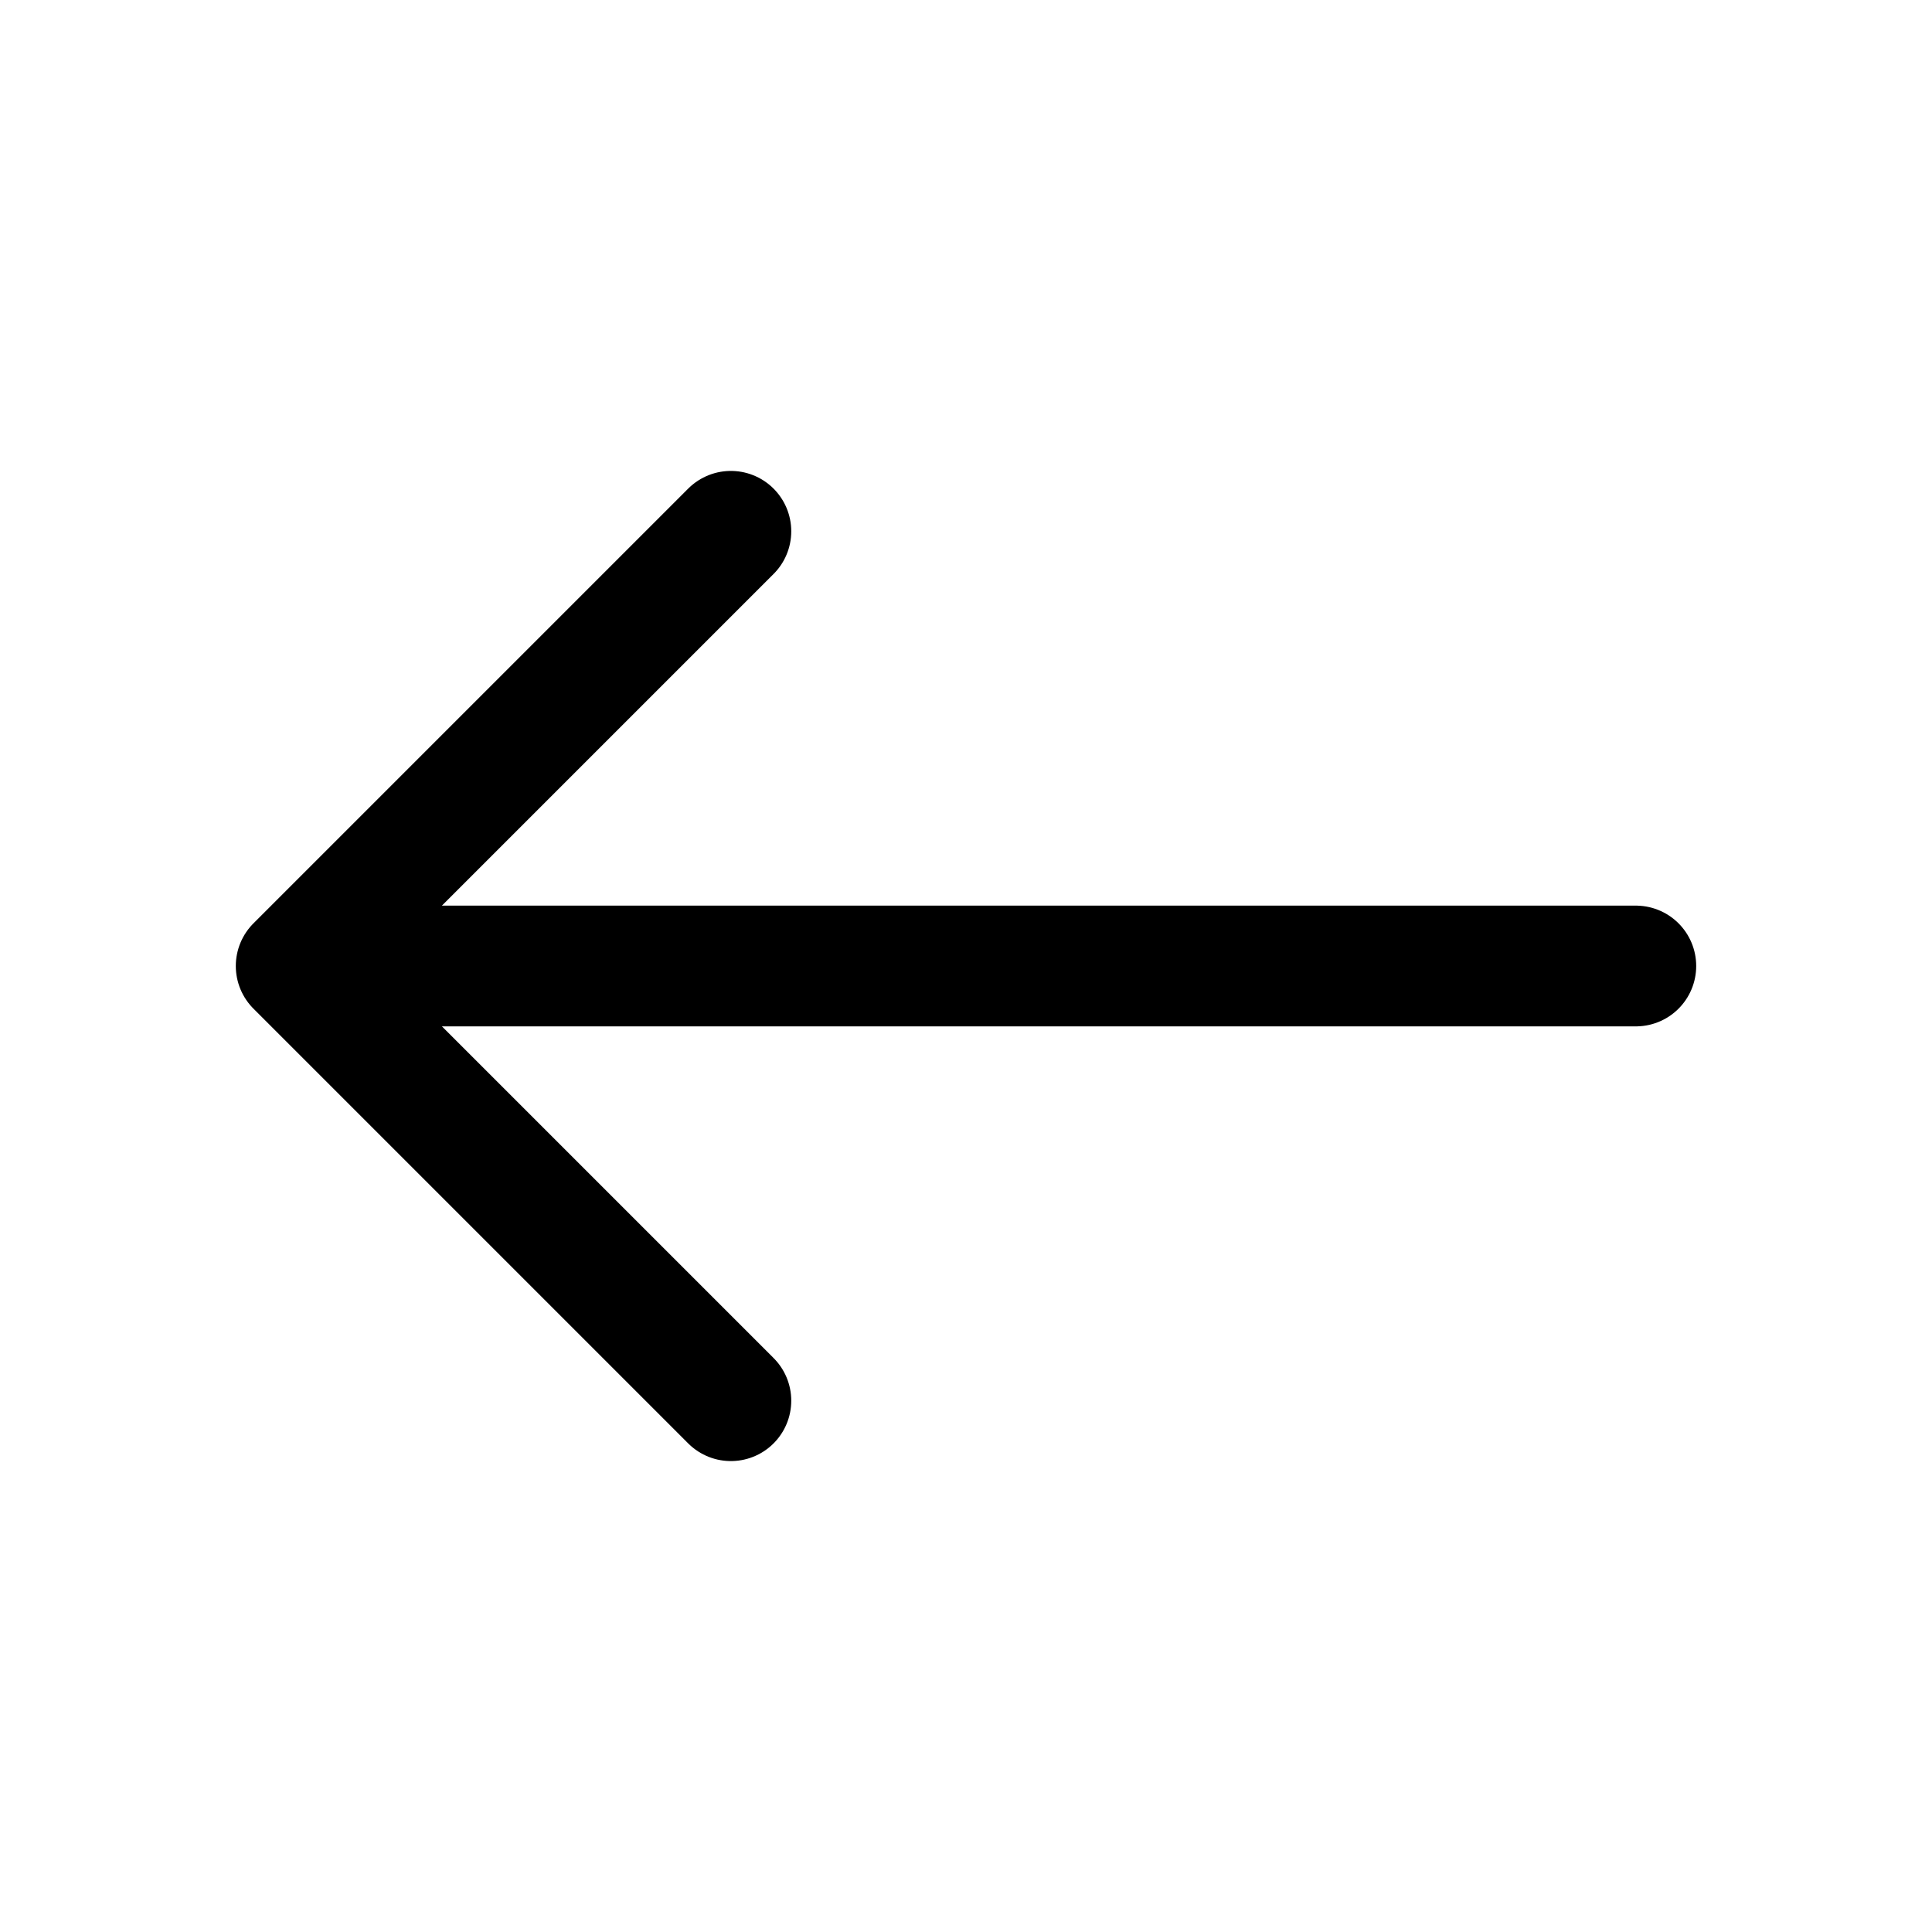
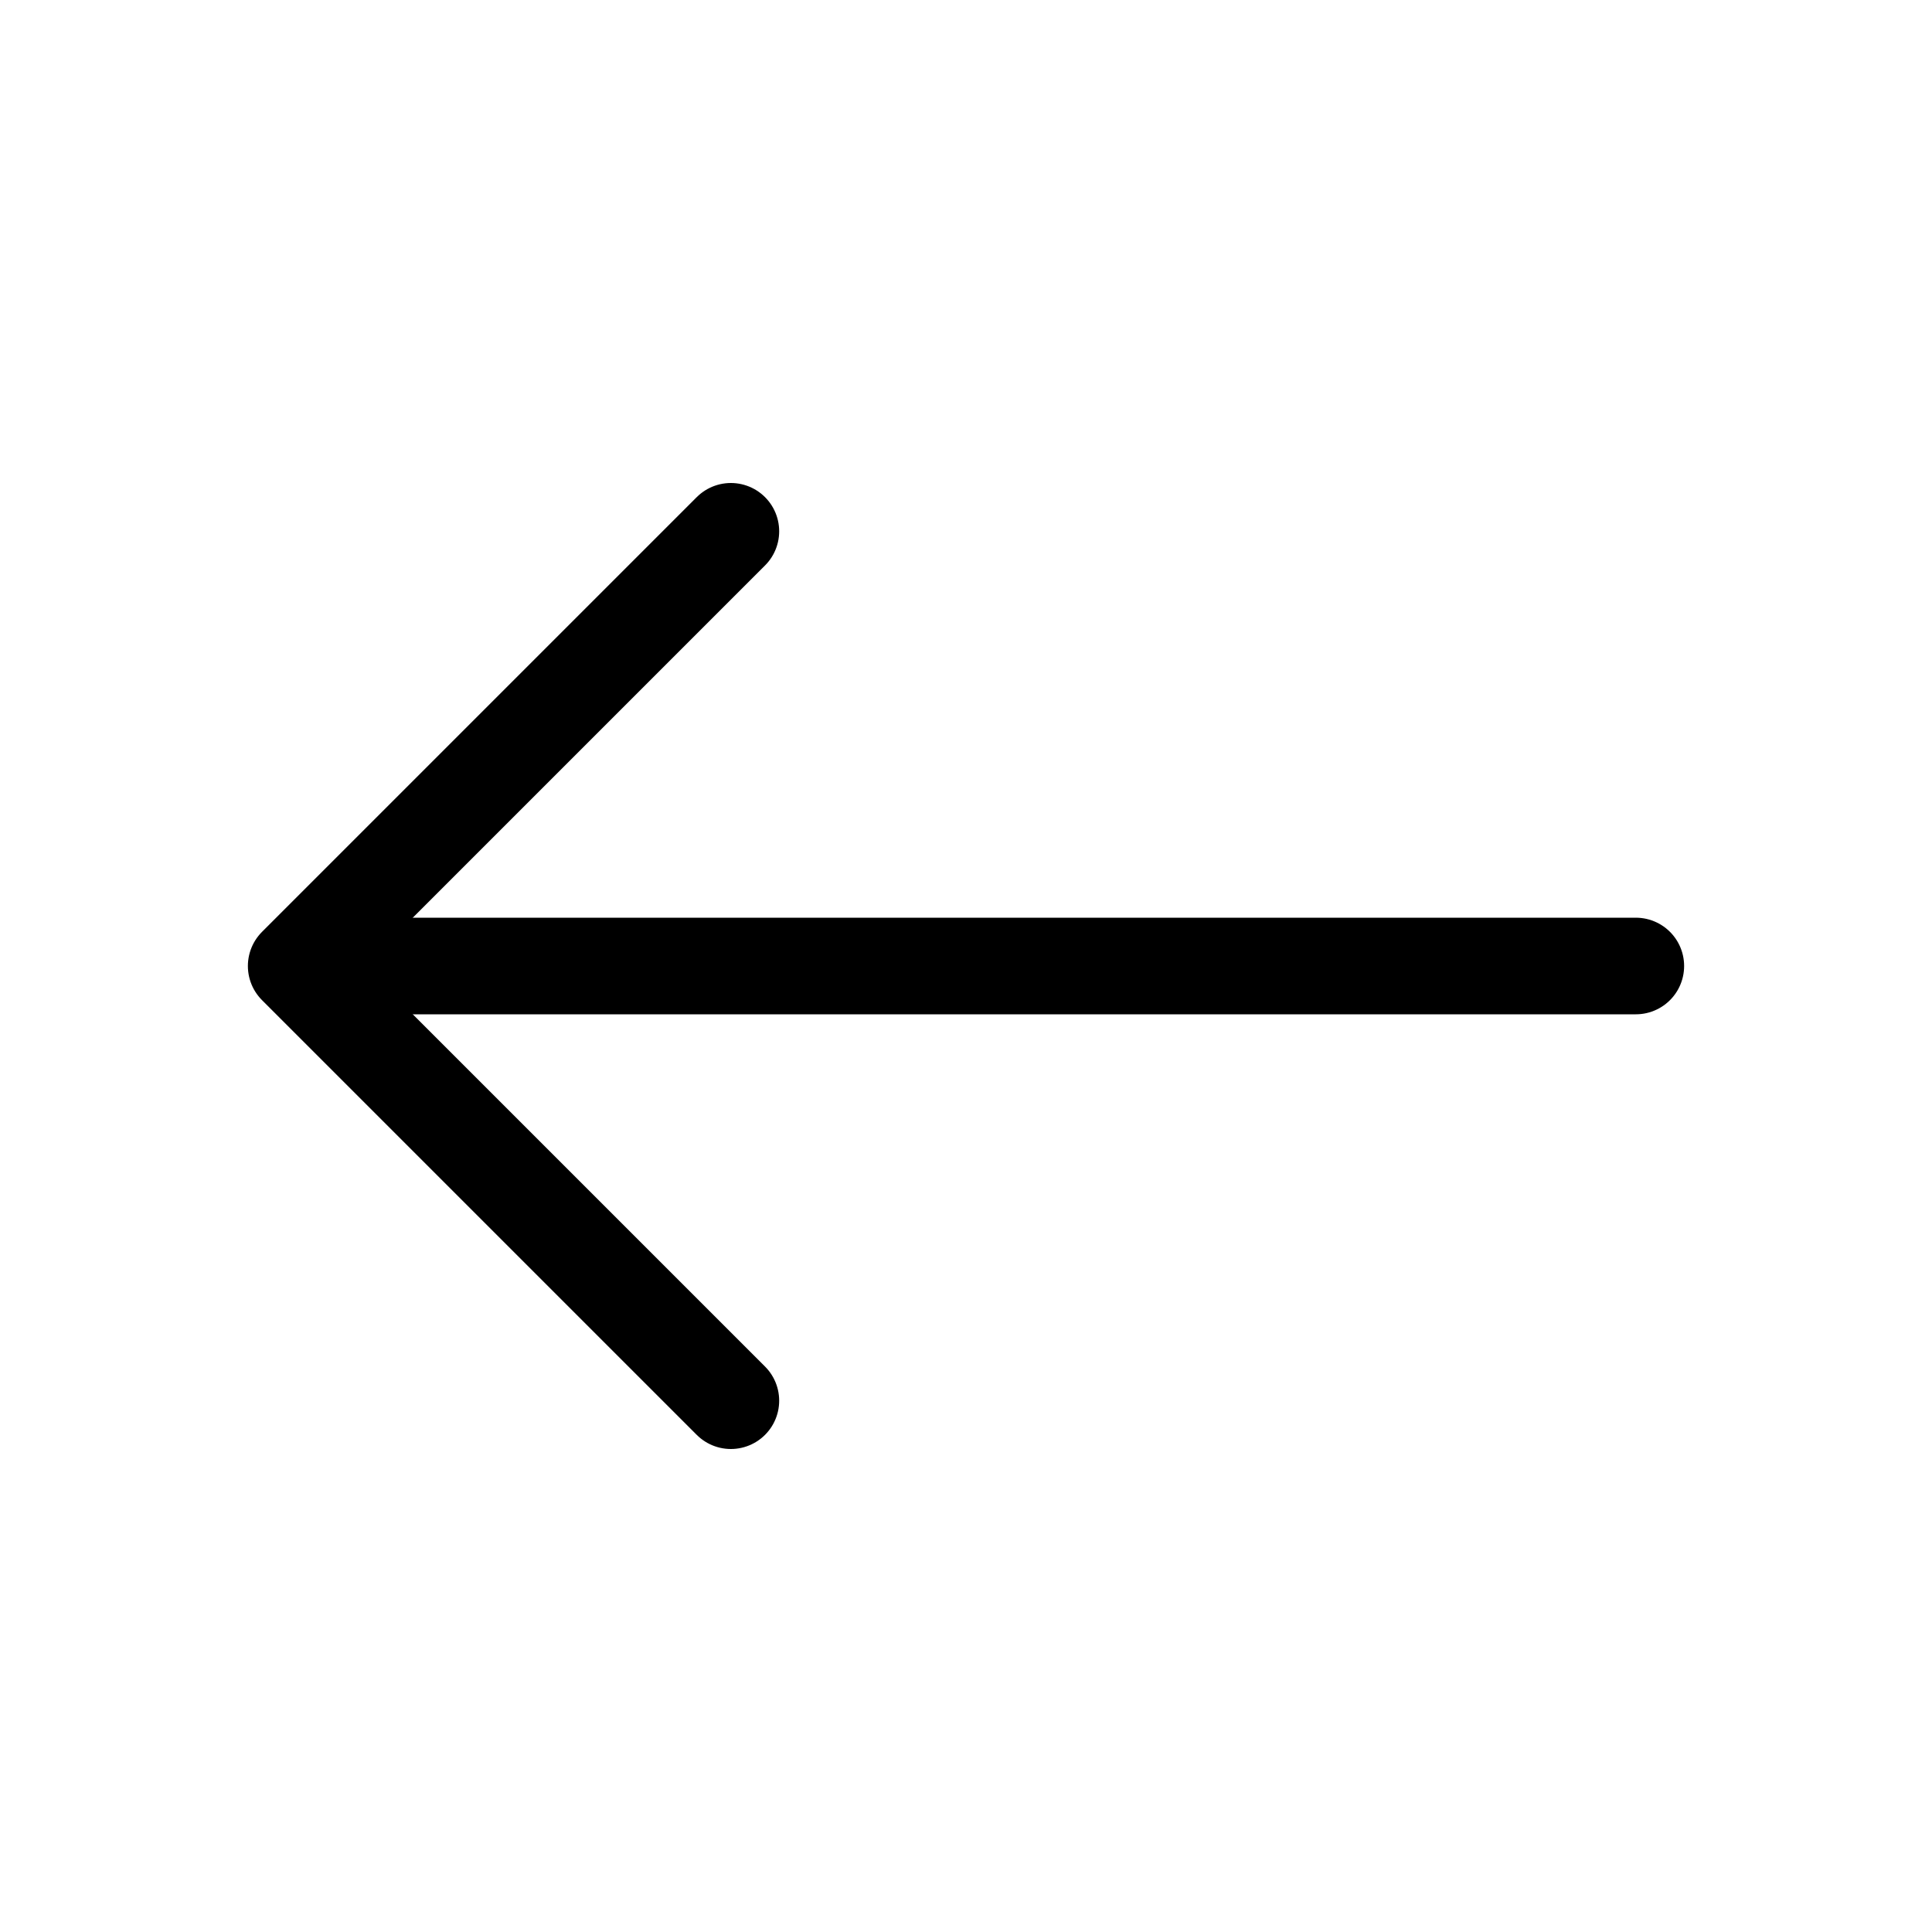
<svg xmlns="http://www.w3.org/2000/svg" width="20" height="20" viewBox="0 0 20 20" fill="none" version="1.1" id="svg2">
  <defs id="defs2" />
-   <path d="M 7.566,5.5 3.066,10 7.566,14.5" stroke="currentColor" stroke-width="1.25" stroke-linecap="round" stroke-linejoin="round" id="path1" />
-   <path d="M 4.107,10 H 16.934" stroke="currentColor" stroke-width="1.25" stroke-linecap="round" id="path2" />
+   <path d="M 7.566,5.5 3.066,10 7.566,14.5" stroke="currentColor" stroke-width="1.25" stroke-linecap="round" stroke-linejoin="round" id="path1" style="stroke-width:1;stroke-dasharray:none" />
+   <path d="M 4.107,10 H 16.934" stroke="currentColor" stroke-width="1.25" stroke-linecap="round" id="path2" style="stroke-width:1;stroke-dasharray:none" />
</svg>
